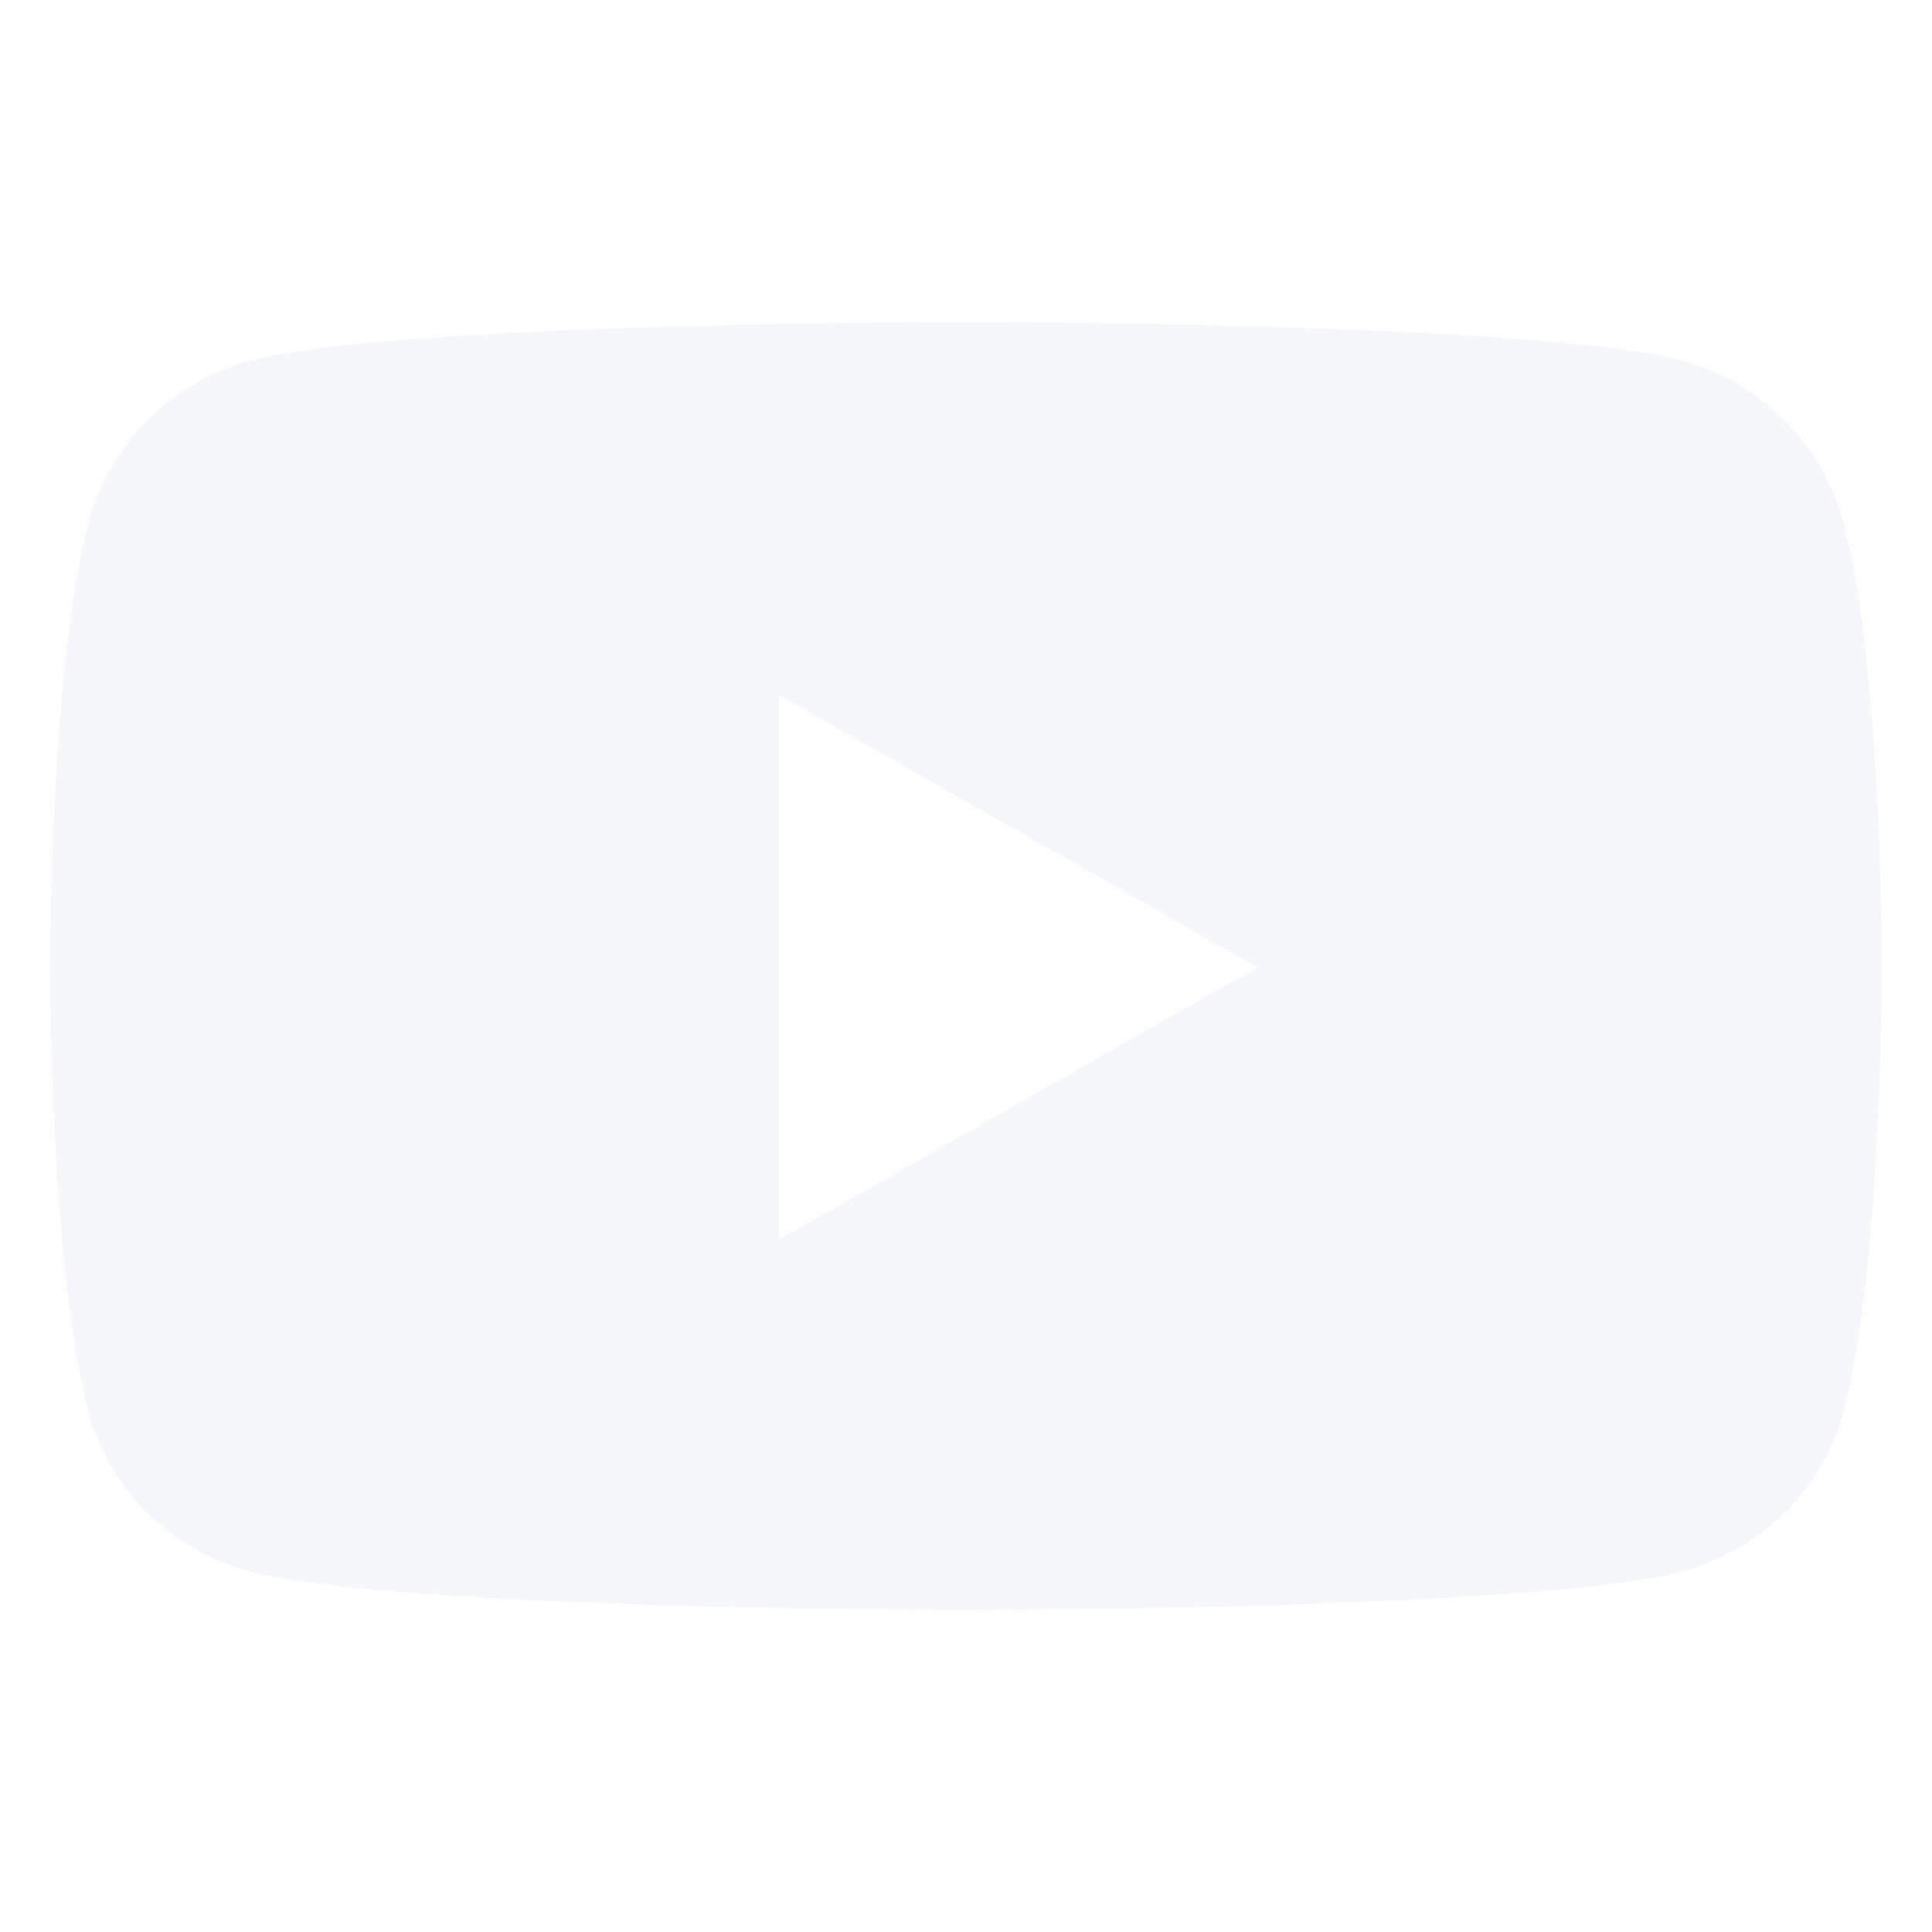
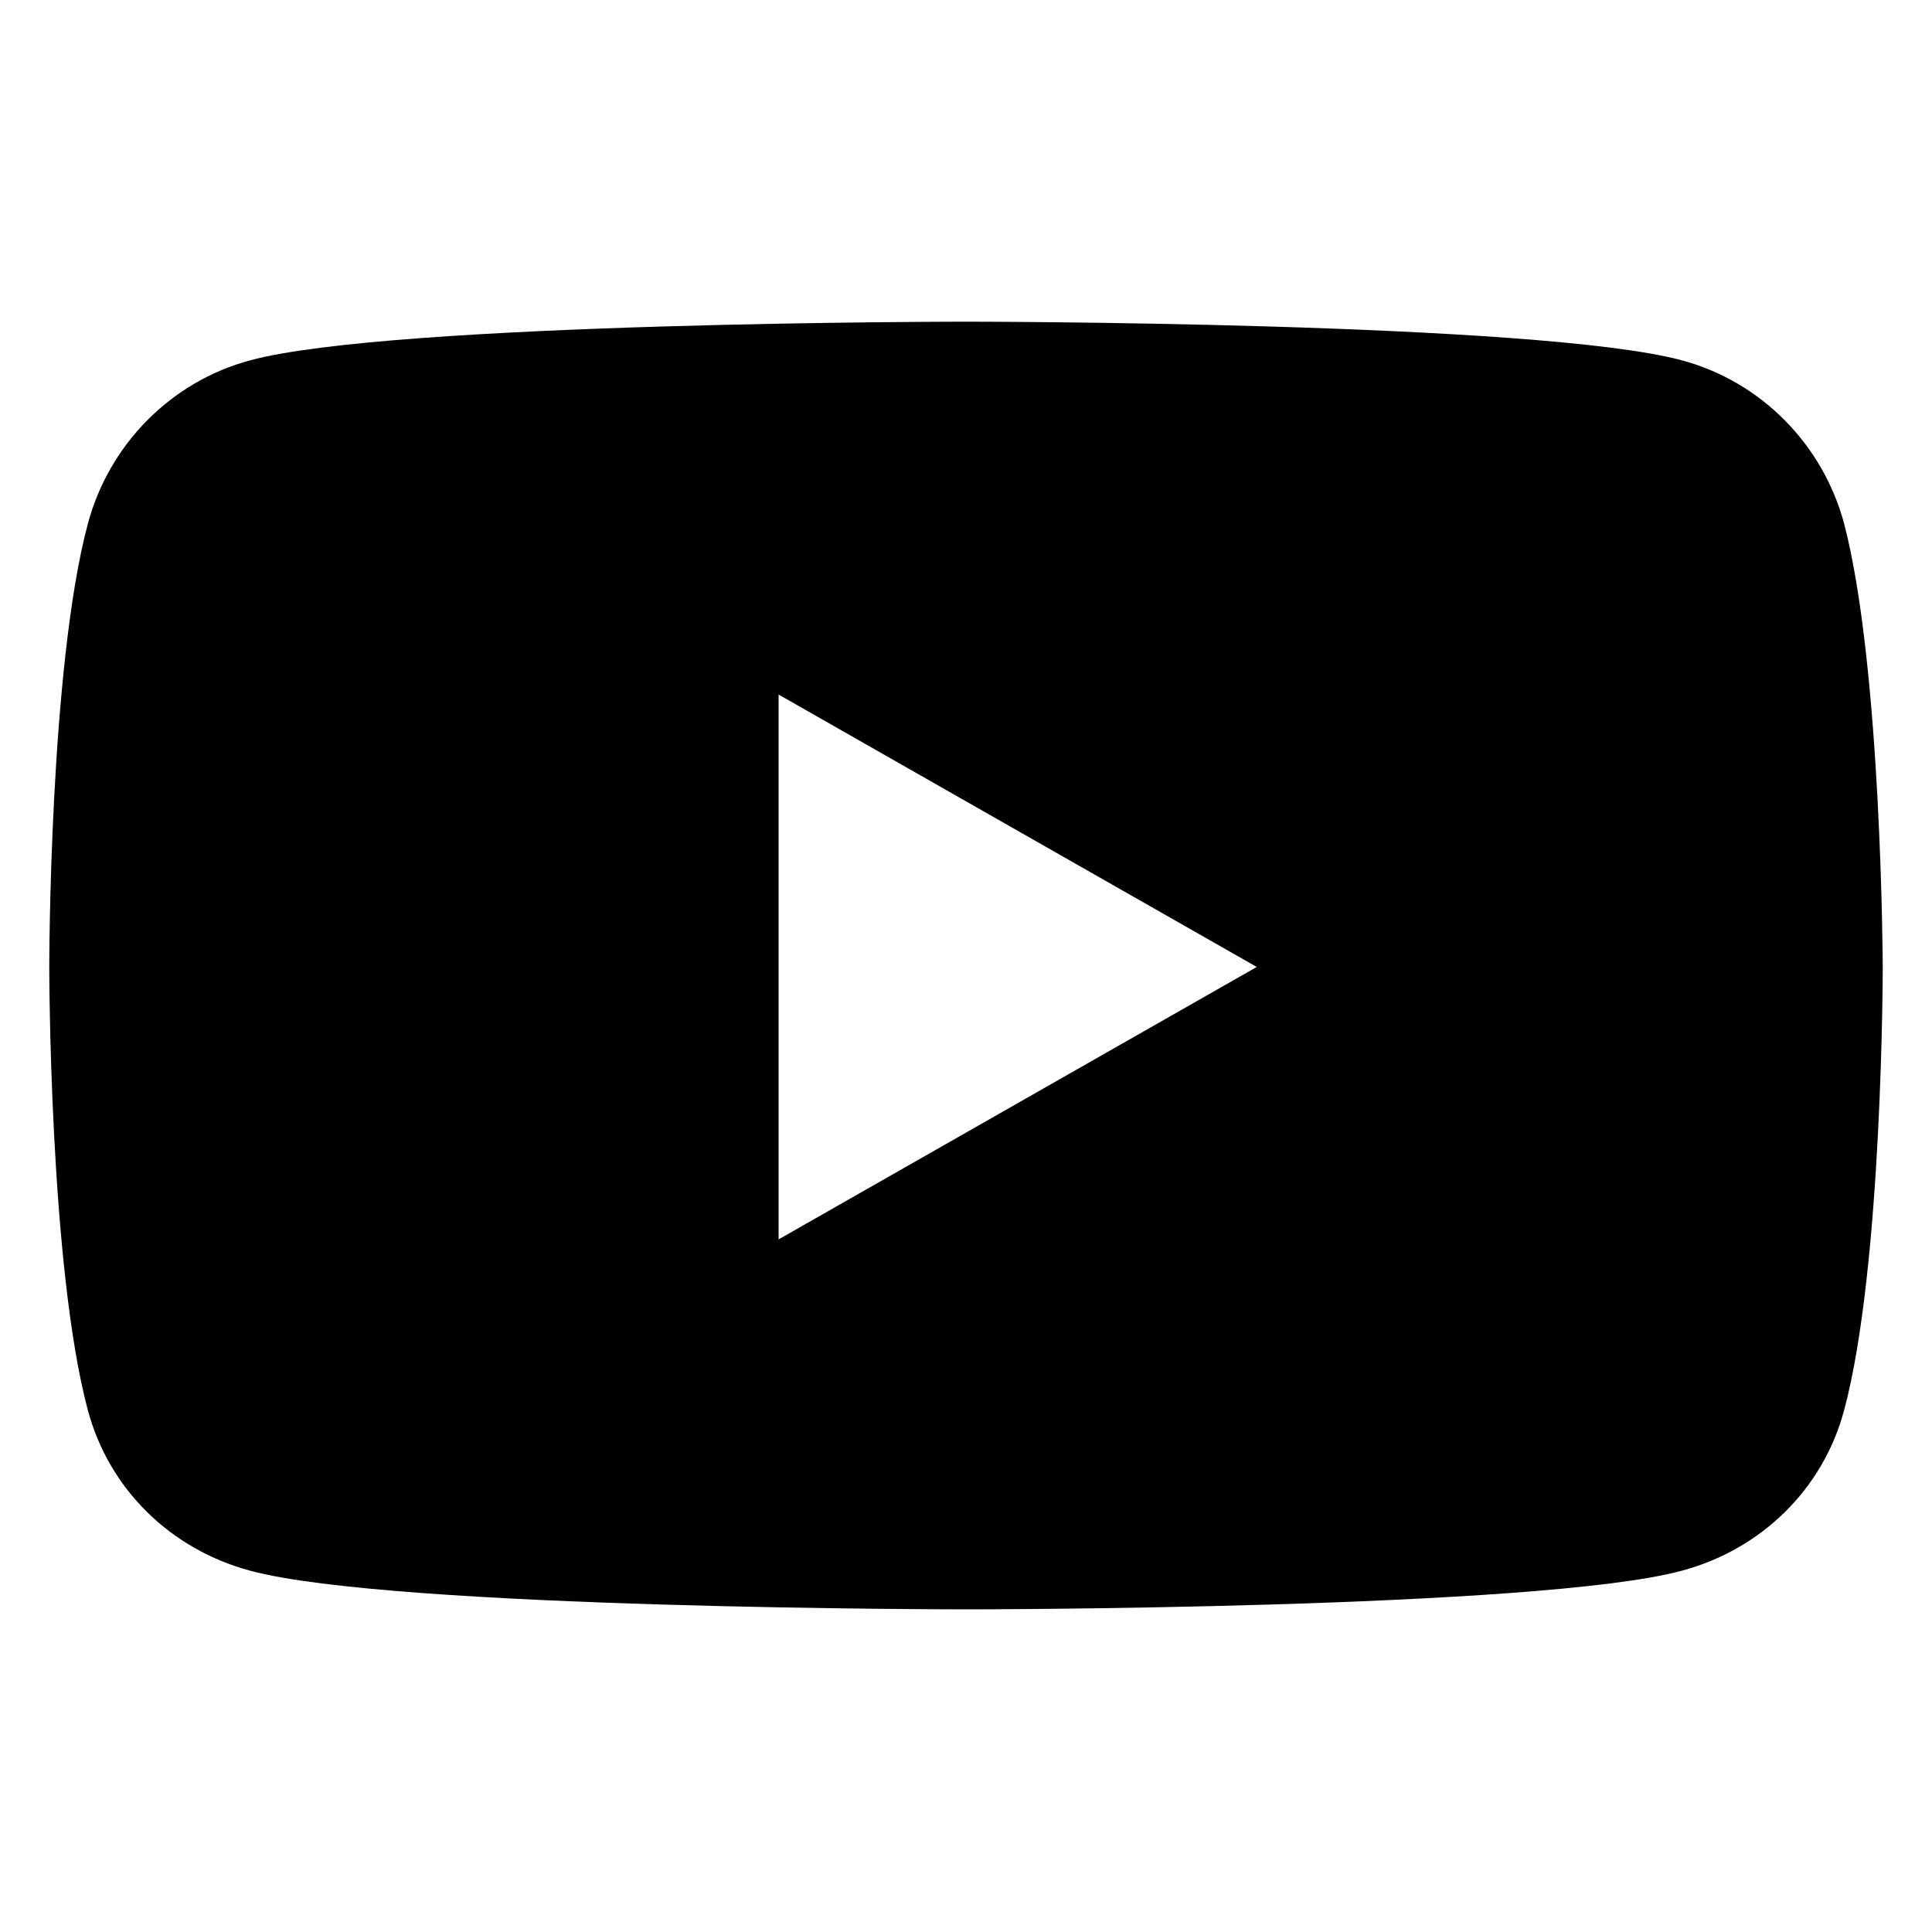
- <svg xmlns="http://www.w3.org/2000/svg" id="Layer_1" data-name="Layer 1" viewBox="0 0 576 576">
-   <path d="M549.7,156.1c-6.3-23.7-24.8-42.3-48.3-48.6-42.6-11.5-213.4-11.5-213.4-11.5,0,0-170.8,0-213.4,11.5-23.5,6.3-42,24.9-48.3,48.6-11.4,42.9-11.4,132.3-11.4,132.3,0,0,0,89.4,11.4,132.3,6.3,23.7,24.8,41.5,48.3,47.8,42.6,11.5,213.4,11.5,213.4,11.5,0,0,170.8,0,213.4-11.5,23.5-6.3,42-24.2,48.3-47.8,11.4-42.9,11.4-132.3,11.4-132.3,0,0,0-89.4-11.4-132.3h0ZM232.2,369.6v-162.4l142.7,81.2-142.7,81.2h0Z" fill="#f5f7fa" />
+ <svg xmlns="http://www.w3.org/2000/svg" version="1.1" id="Layer_1" x="0px" y="0px" viewBox="0 0 20 20" enable-background="new 0 0 20 20" xml:space="preserve">
+   <path d="M19.09,5.42c-0.22-0.82-0.86-1.47-1.68-1.69C15.93,3.33,10,3.33,10,3.33s-5.93,0-7.41,0.4C1.77,3.95,1.13,4.6,0.91,5.42  c-0.4,1.49-0.4,4.59-0.4,4.59s0,3.1,0.4,4.59c0.22,0.82,0.86,1.44,1.68,1.66c1.48,0.4,7.41,0.4,7.41,0.4s5.93,0,7.41-0.4  c0.82-0.22,1.46-0.84,1.68-1.66c0.4-1.49,0.4-4.59,0.4-4.59S19.48,6.91,19.09,5.42z M8.06,12.83V7.19l4.95,2.82L8.06,12.83z" />
</svg>
